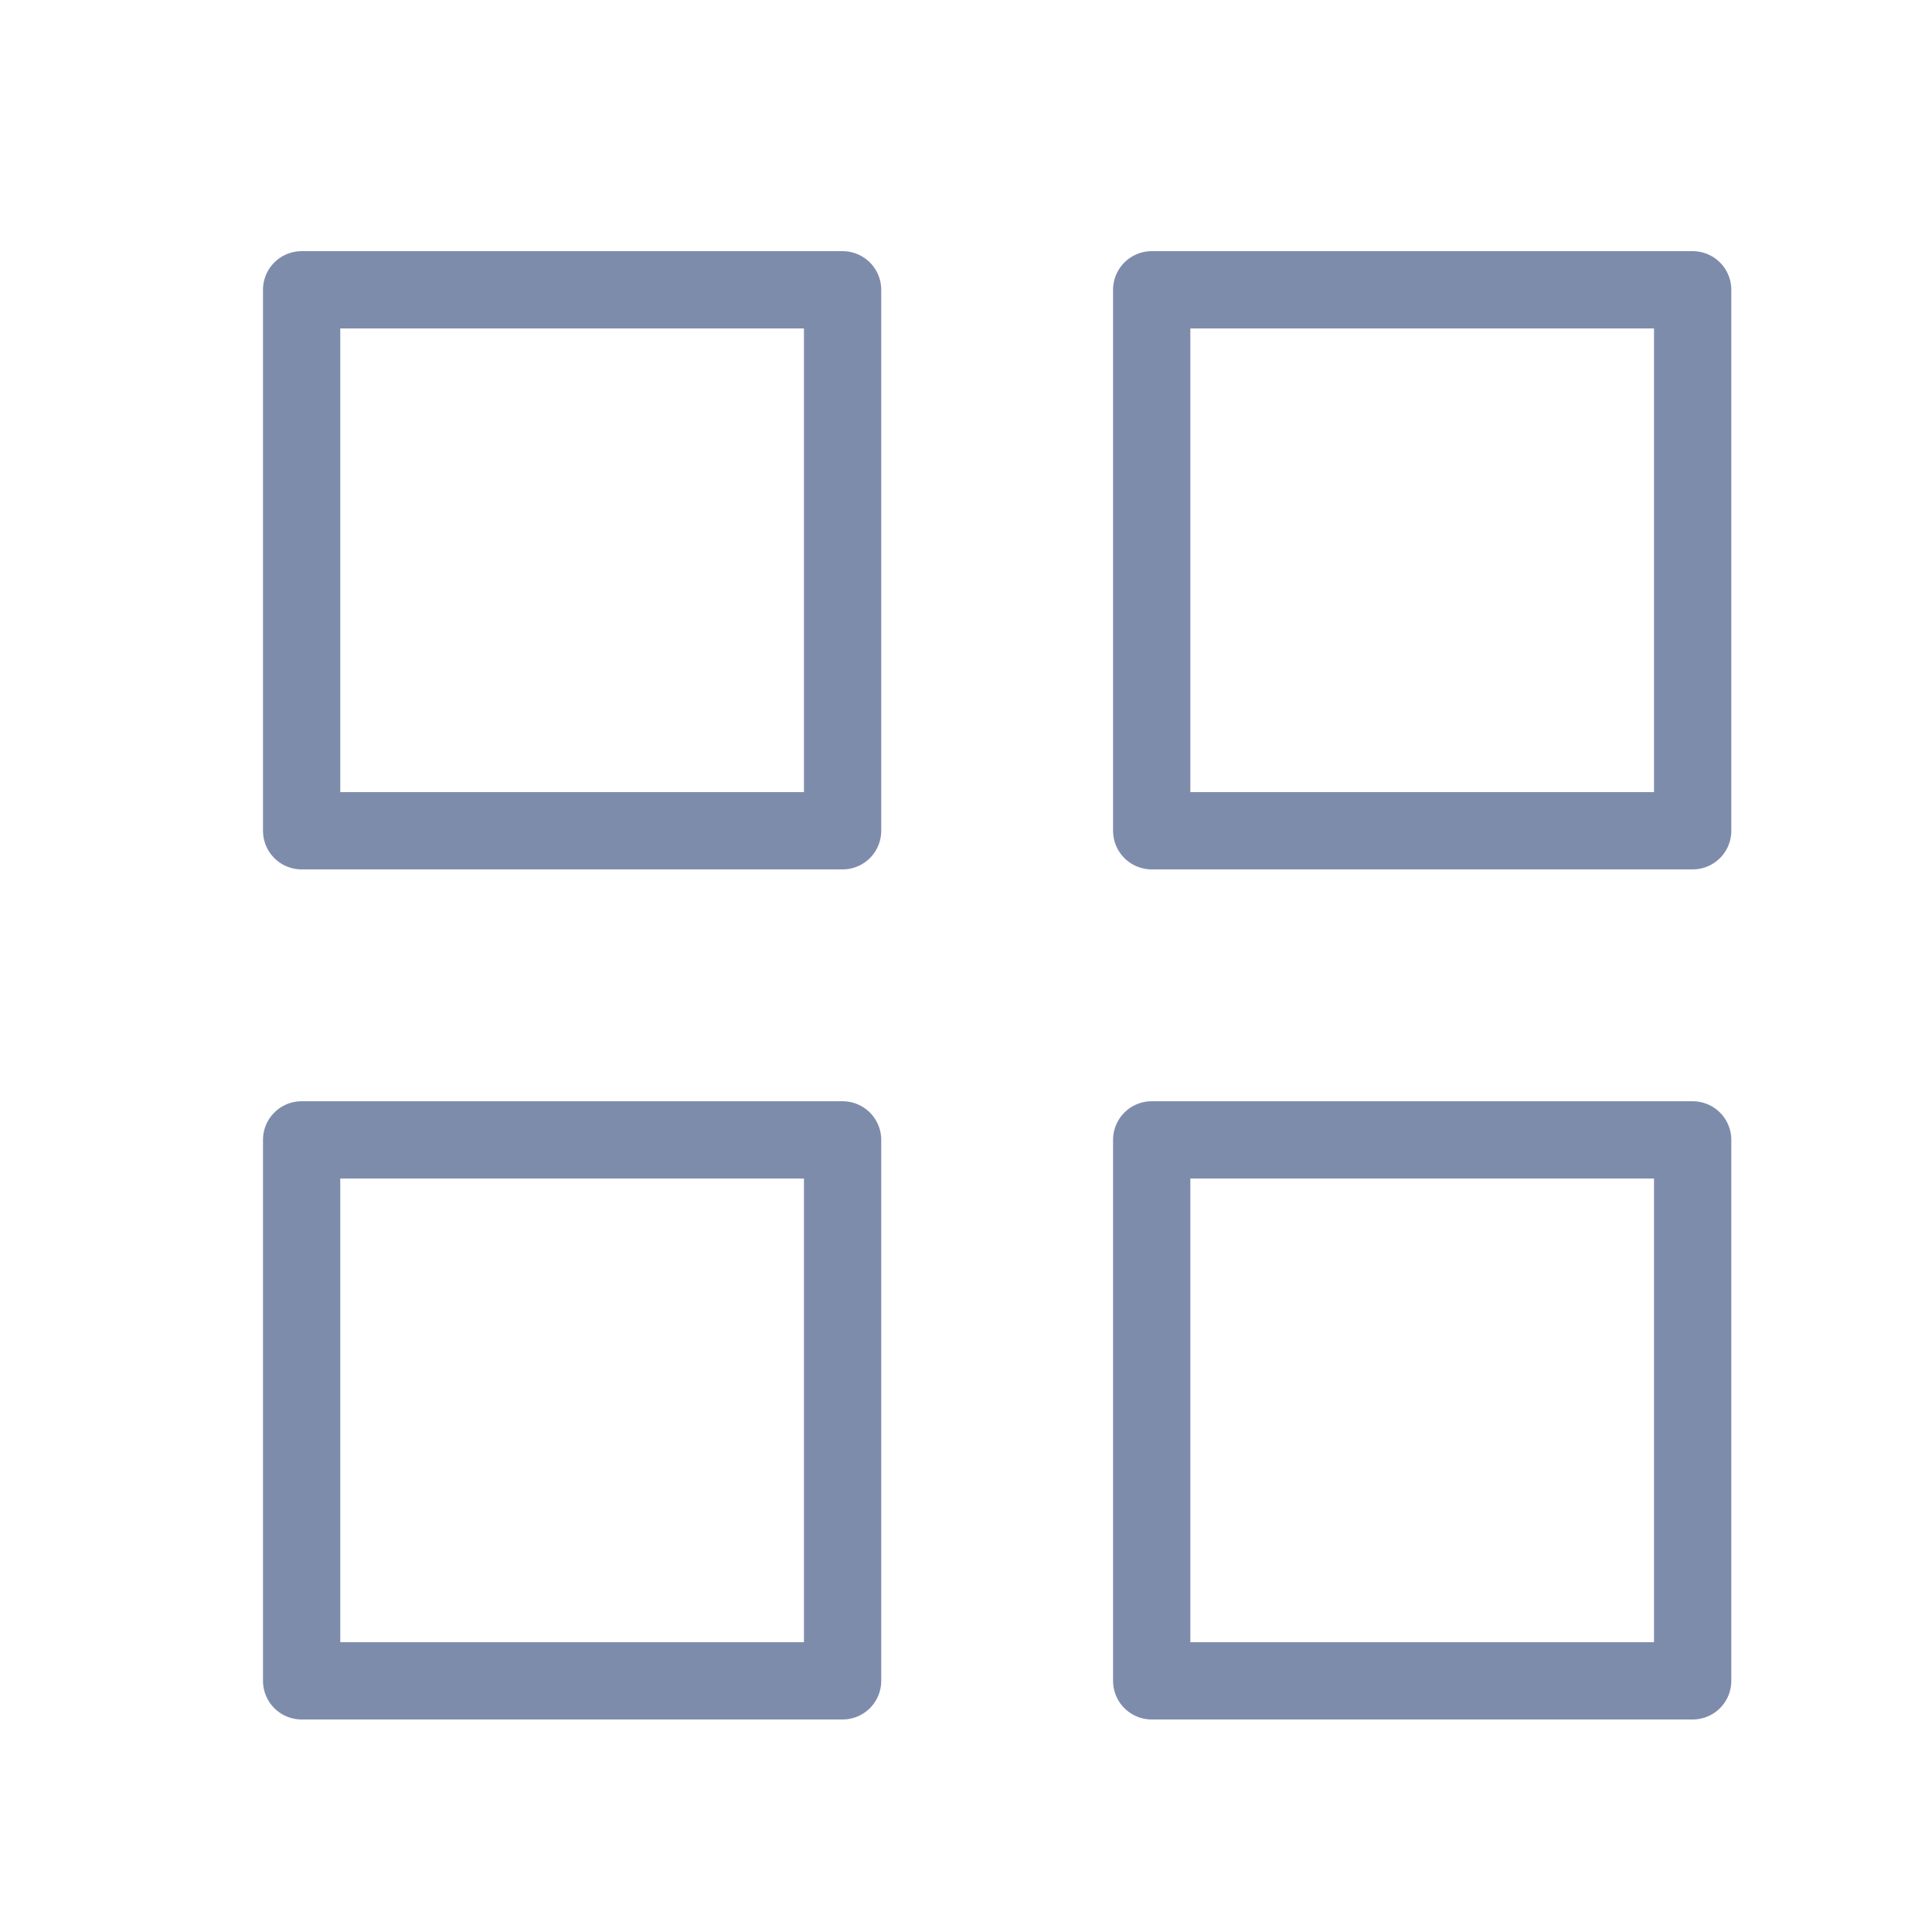
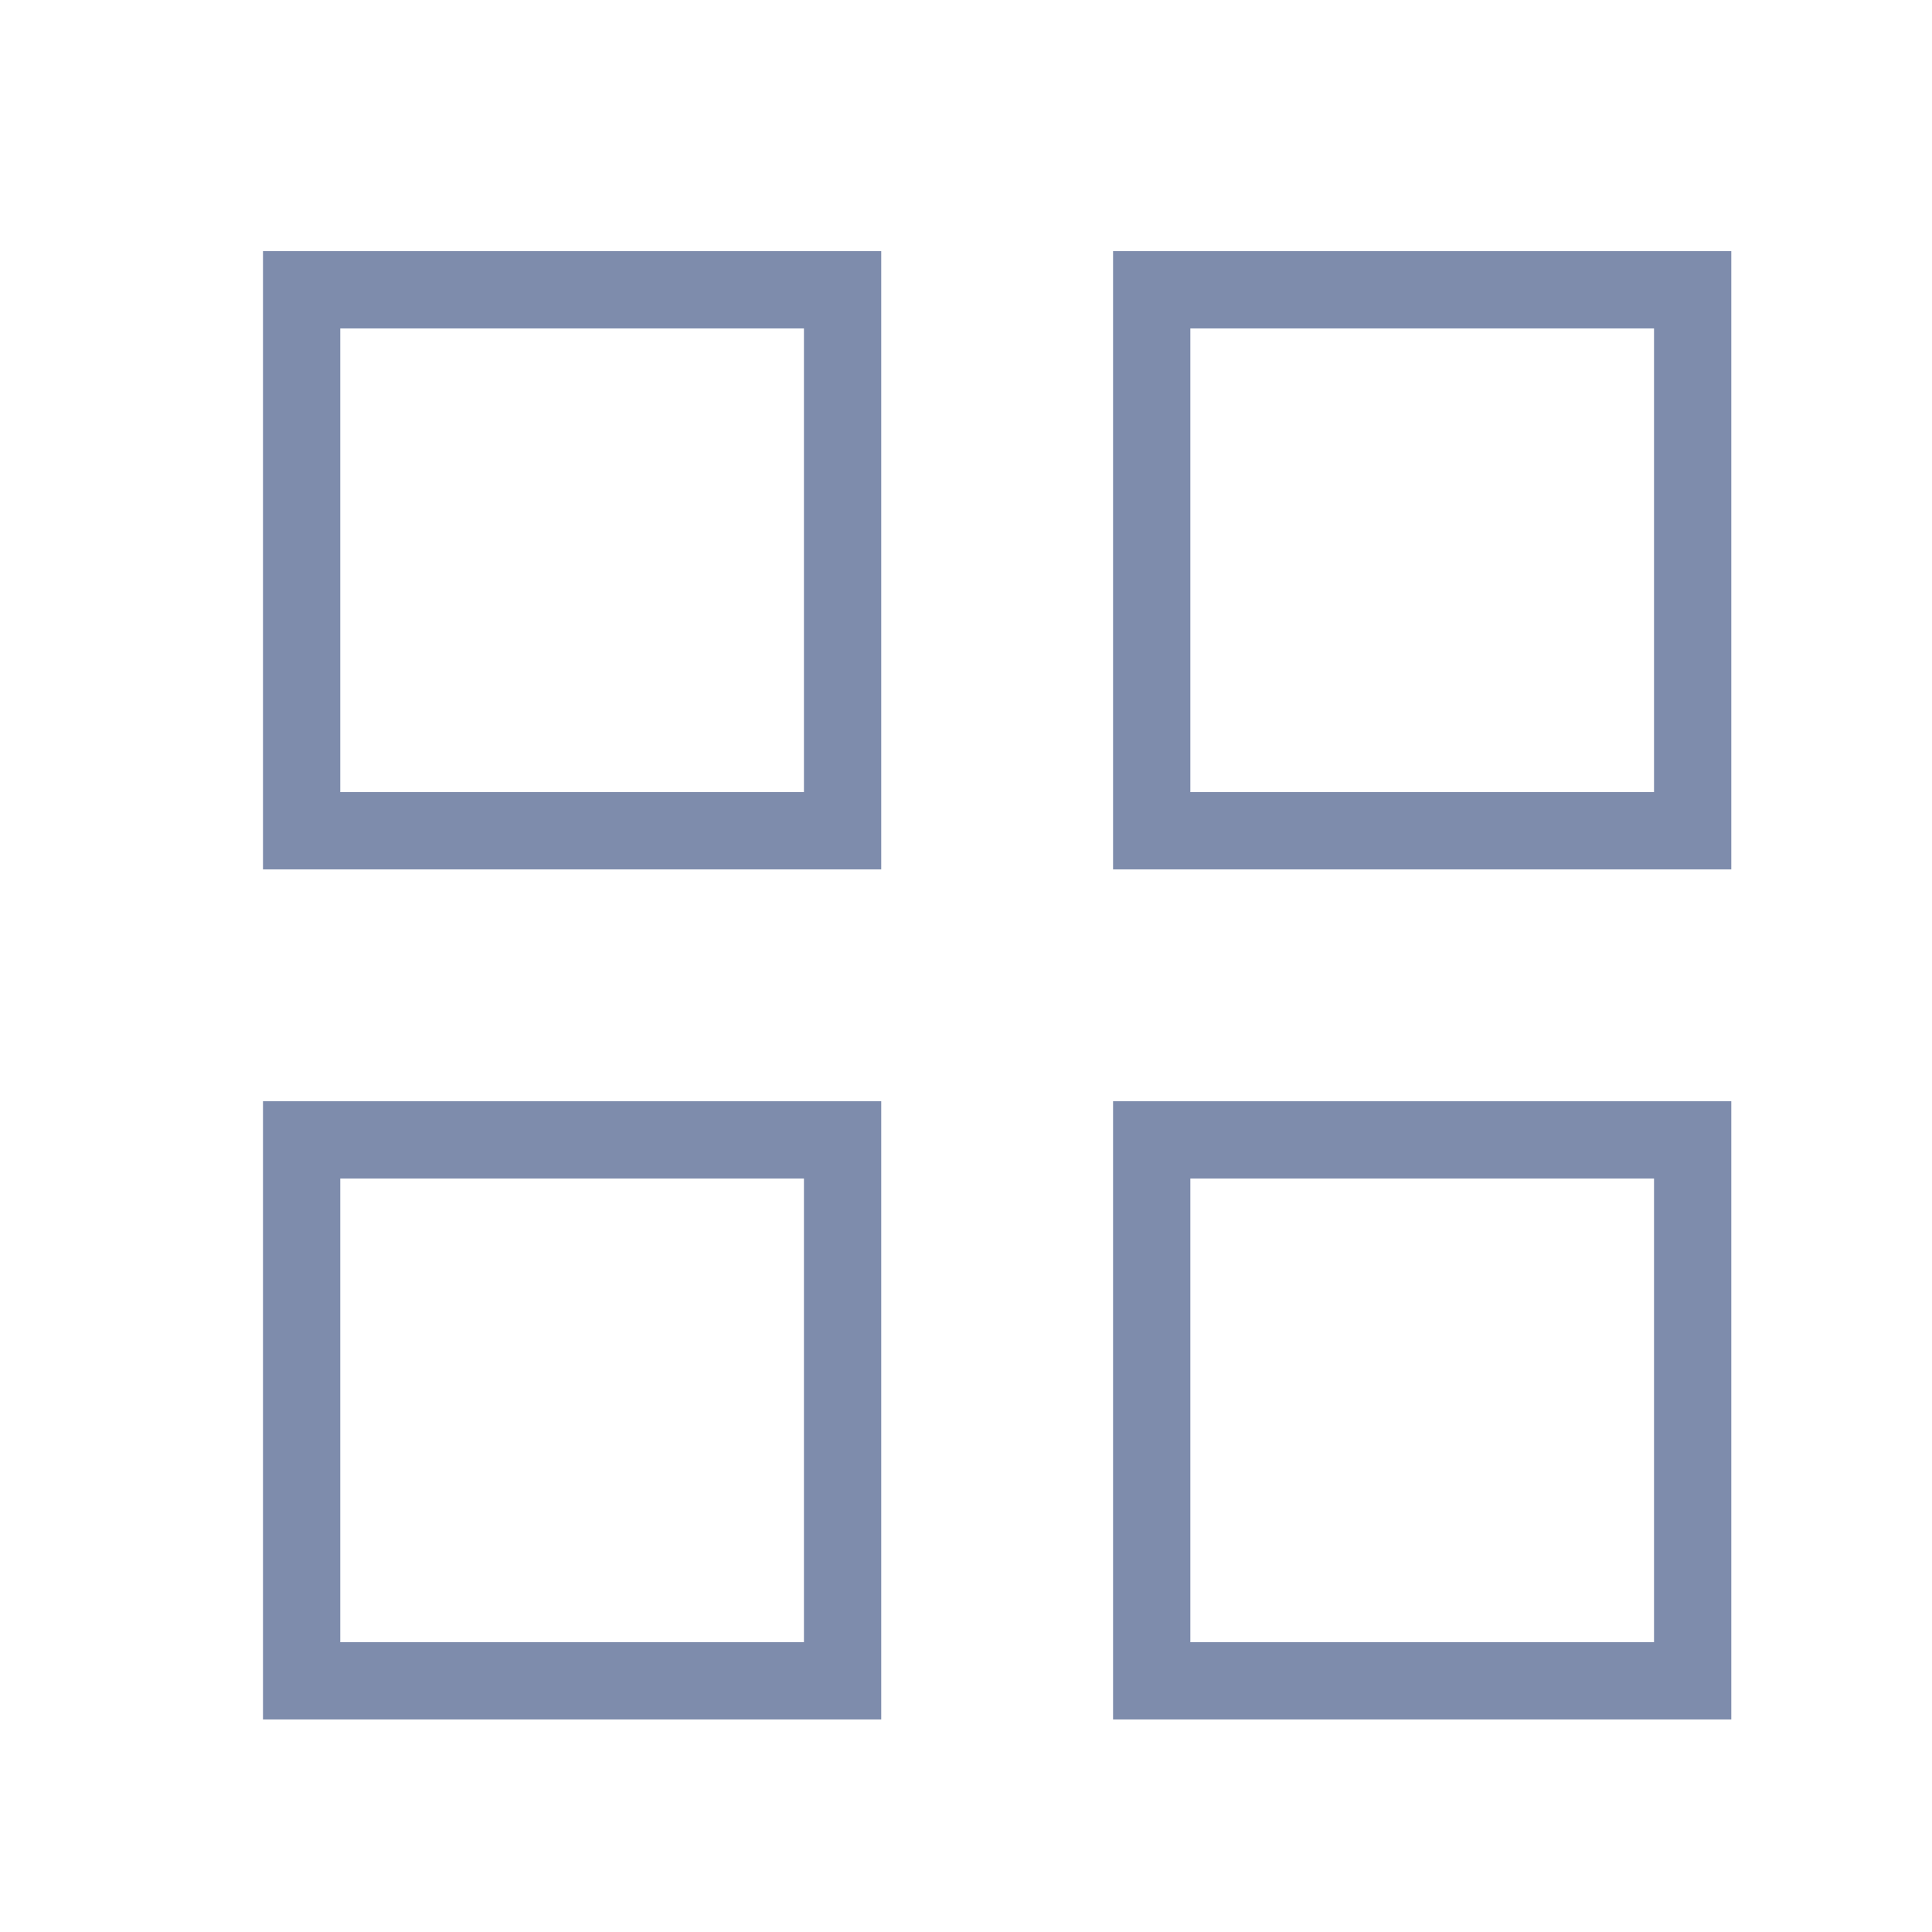
<svg xmlns="http://www.w3.org/2000/svg" className="icon me-3" width="25" height="25" viewBox="0 0 25 25" fill="none">
-   <path d="M21.903 14.75H14.903V21.75H21.903V14.75Z" stroke="#7E8CAC" strokeWidth="2" stroke-linecap="round" stroke-linejoin="round" />
-   <path d="M10.903 14.75H3.903V21.75H10.903V14.75Z" stroke="#7E8CAC" strokeWidth="2" stroke-linecap="round" stroke-linejoin="round" />
-   <path d="M21.903 3.75H14.903V10.75H21.903V3.75Z" stroke="#7E8CAC" strokeWidth="2" stroke-linecap="round" stroke-linejoin="round" />
-   <path d="M10.903 3.75H3.903V10.75H10.903V3.75Z" stroke="#7E8CAC" strokeWidth="2" stroke-linecap="round" stroke-linejoin="round" />
+   <path d="M21.903 14.75H14.903V21.75H21.903V14.75Z" stroke="#7E8CAC" strokeWidth="2" strokeLinecap="round" strokeLinejoin="round" />
+   <path d="M10.903 14.75H3.903V21.75H10.903V14.75Z" stroke="#7E8CAC" strokeWidth="2" strokeLinecap="round" strokeLinejoin="round" />
+   <path d="M21.903 3.75H14.903V10.75H21.903V3.75Z" stroke="#7E8CAC" strokeWidth="2" strokeLinecap="round" strokeLinejoin="round" />
+   <path d="M10.903 3.75H3.903V10.75H10.903V3.75Z" stroke="#7E8CAC" strokeWidth="2" strokeLinecap="round" strokeLinejoin="round" />
</svg>
